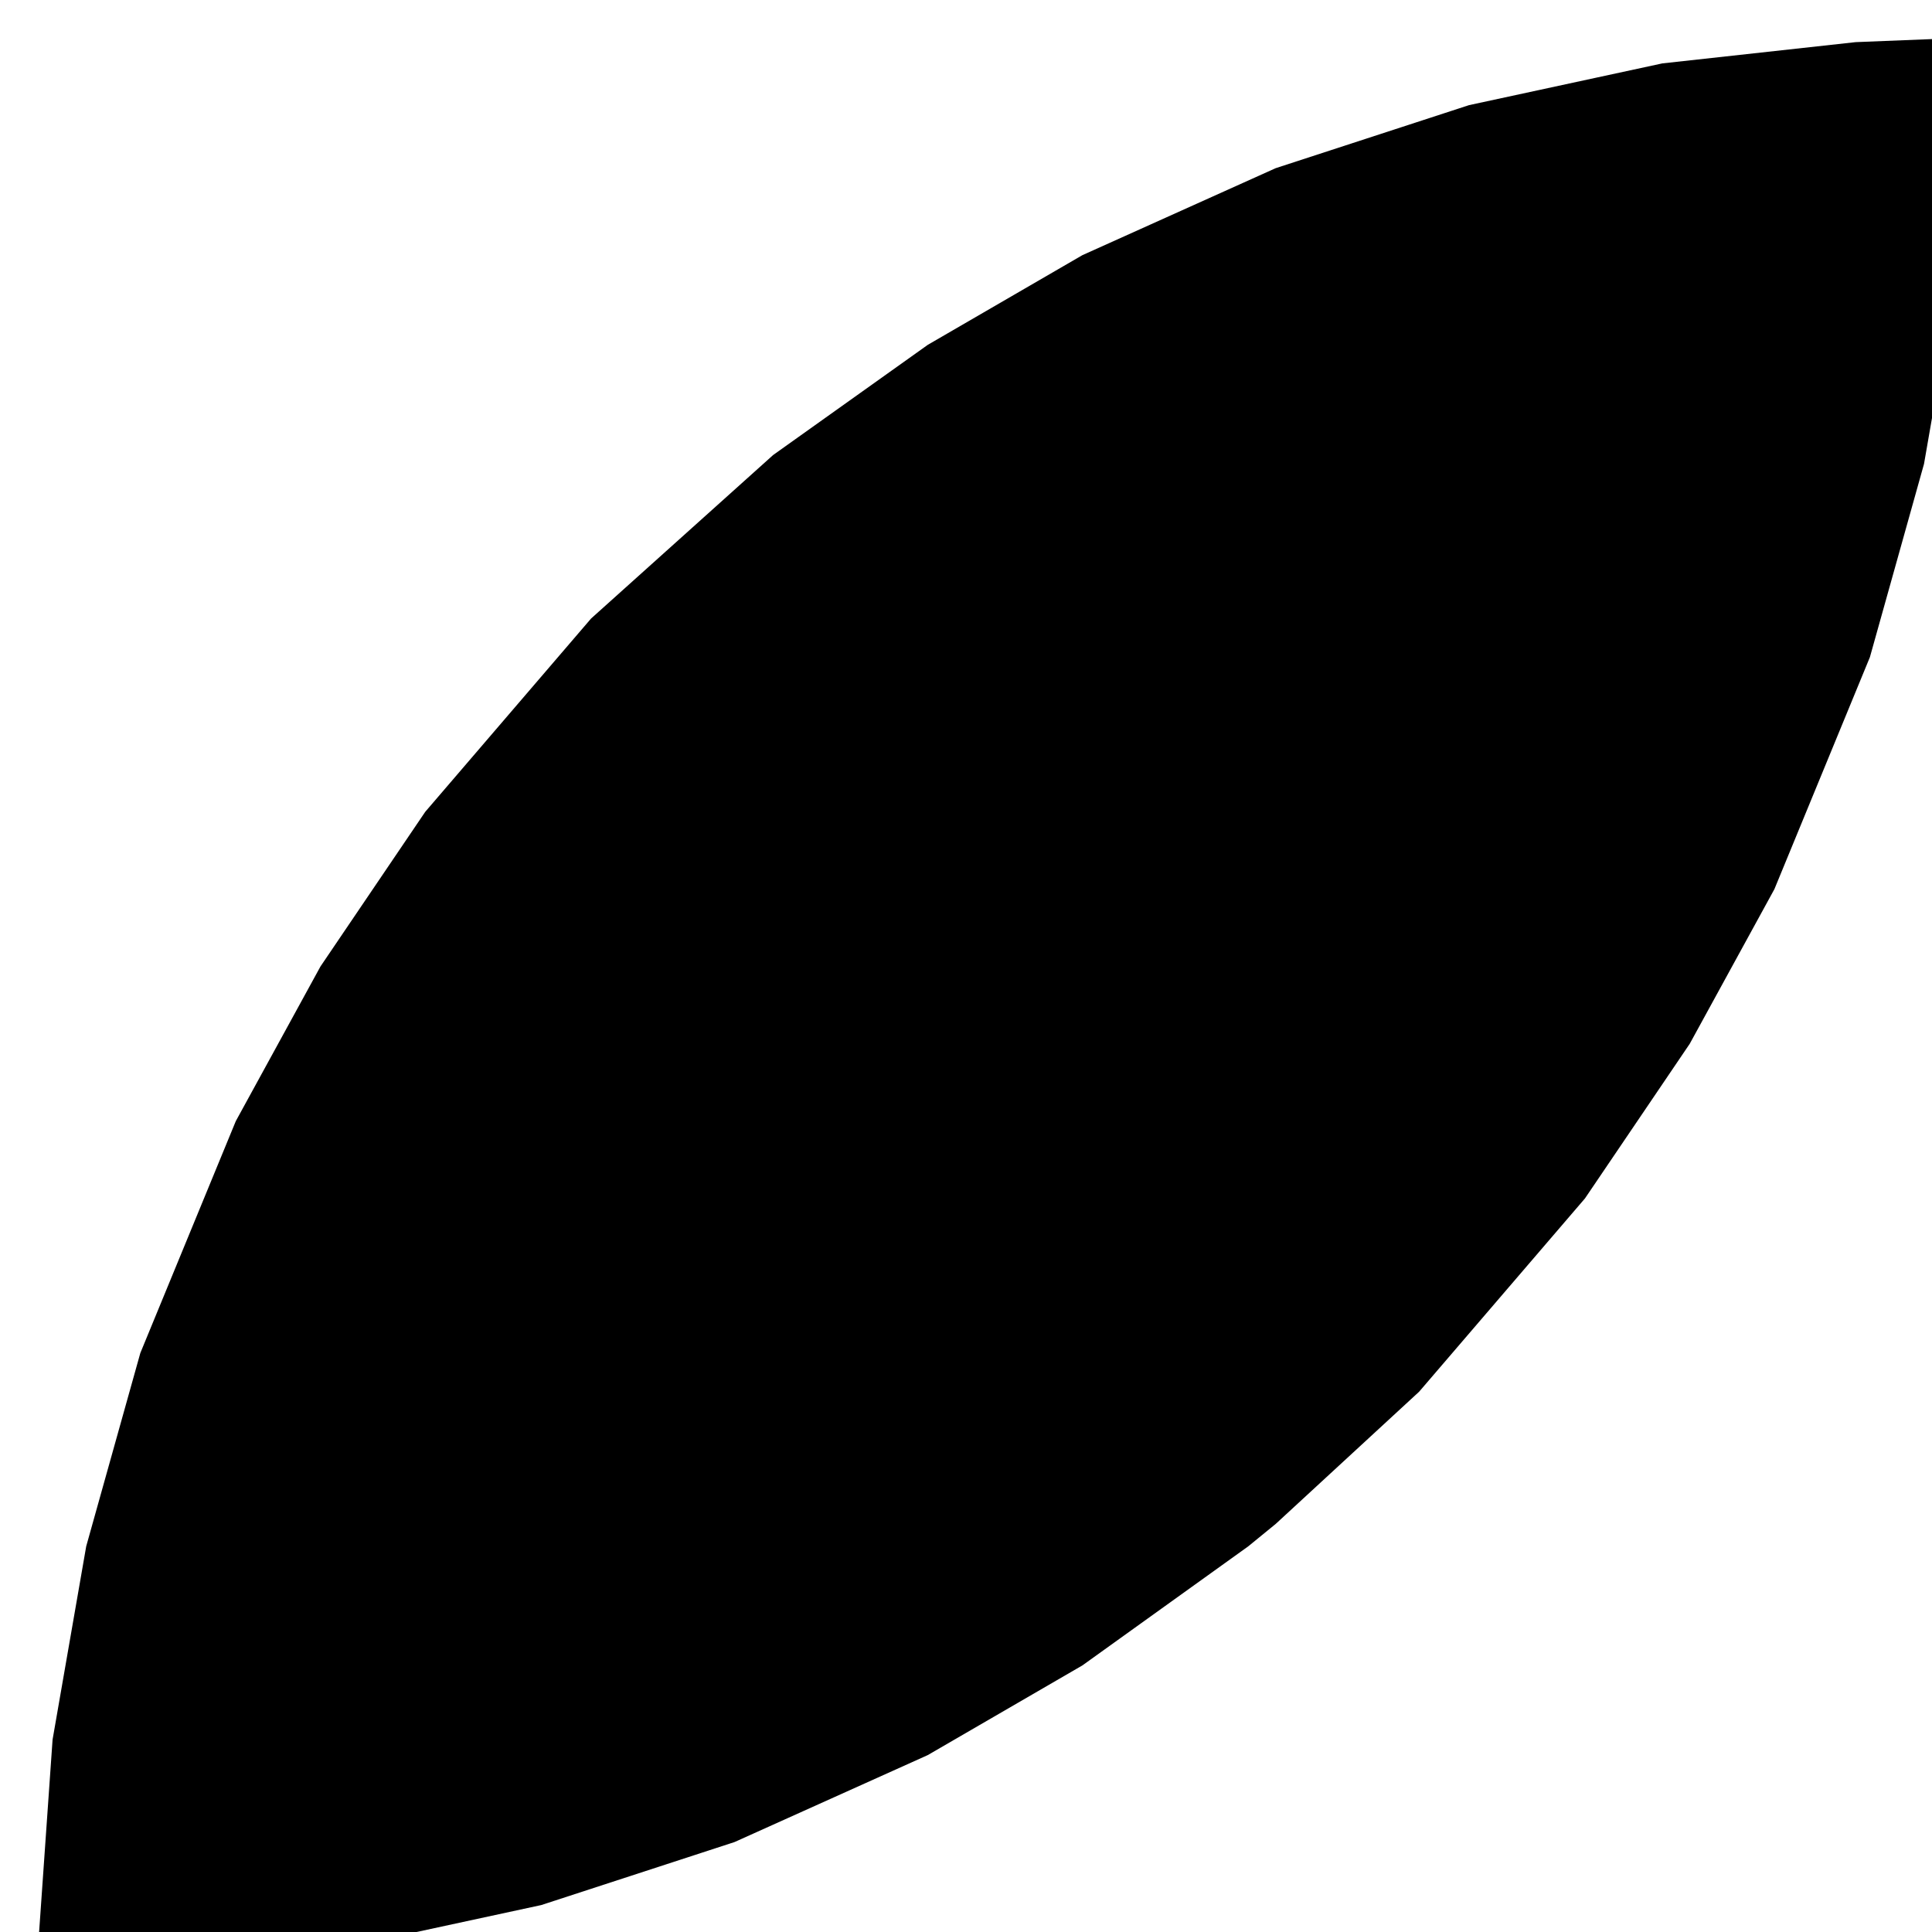
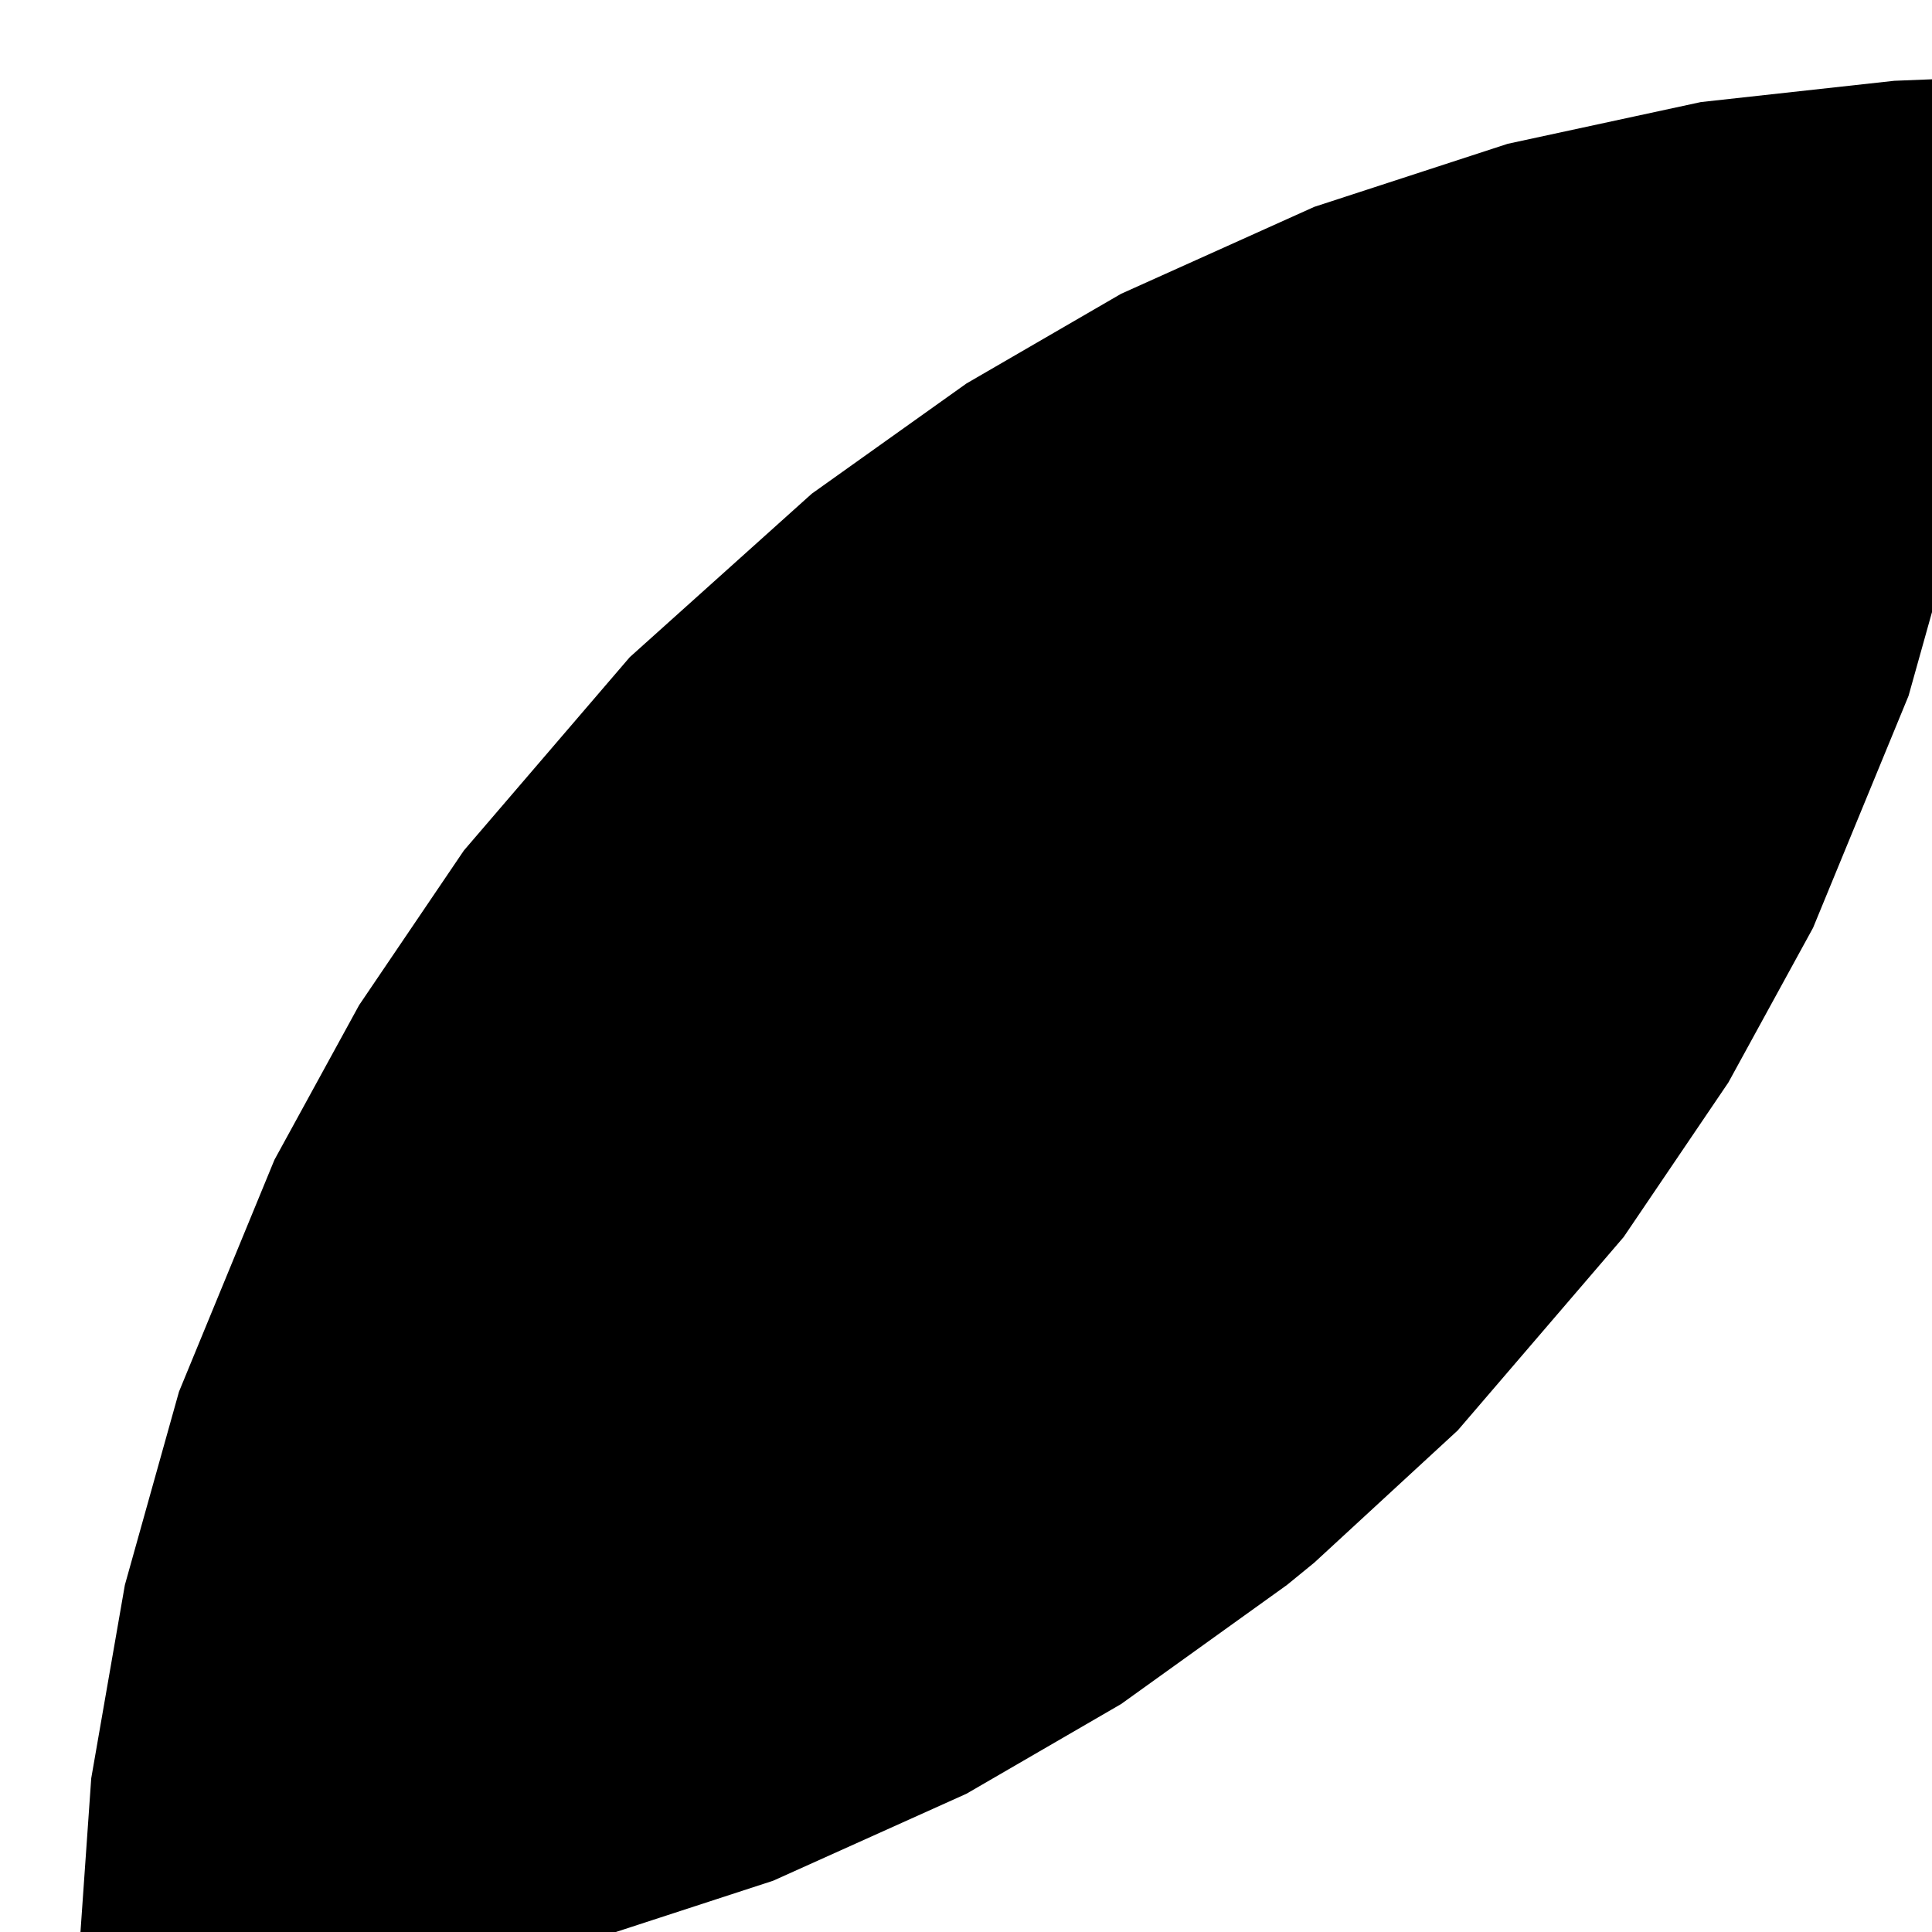
<svg xmlns="http://www.w3.org/2000/svg">
-   <path fill-rule="evenodd" d="M1.01,50.00 L2.00,50.99 L4.00,50.91 L9.00,50.36 L14.00,49.28 L19.00,47.65 L24.00,45.40 L28.00,43.08 L32.29,40.00 L33.00,39.42 L36.71,36.00 L41.00,31.00 L43.71,27.00 L45.90,23.00 L48.37,17.00 L49.77,12.00 L50.64,7.00 L50.99,2.00 L50.00,1.01 L48.00,1.09 L43.00,1.64 L38.00,2.72 L33.00,4.35 L28.00,6.60 L24.00,8.92 L20.00,11.77 L15.29,16.00 L11.00,21.00 L8.29,25.00 L6.10,29.00 L3.63,35.00 L2.23,40.00 L1.36,45.00 L1.01,50.00 " />
+   <path fill-rule="evenodd" d="M2.01,51.00 L3.00,51.99 L5.00,51.91 L10.00,51.36 L15.00,50.28 L20.00,48.65 L25.00,46.40 L29.00,44.08 L33.29,41.00 L34.00,40.42 L37.71,37.00 L42.00,32.00 L44.71,28.00 L46.90,24.00 L49.37,18.00 L50.77,13.00 L51.64,8.00 L51.99,3.00 L51.00,2.01 L49.00,2.09 L44.00,2.64 L39.00,3.72 L34.00,5.35 L29.00,7.60 L25.00,9.92 L21.00,12.77 L16.29,17.00 L12.00,22.00 L9.29,26.00 L7.10,30.00 L4.63,36.00 L3.23,41.00 L2.36,46.00 L2.01,51.00 " />
</svg>
